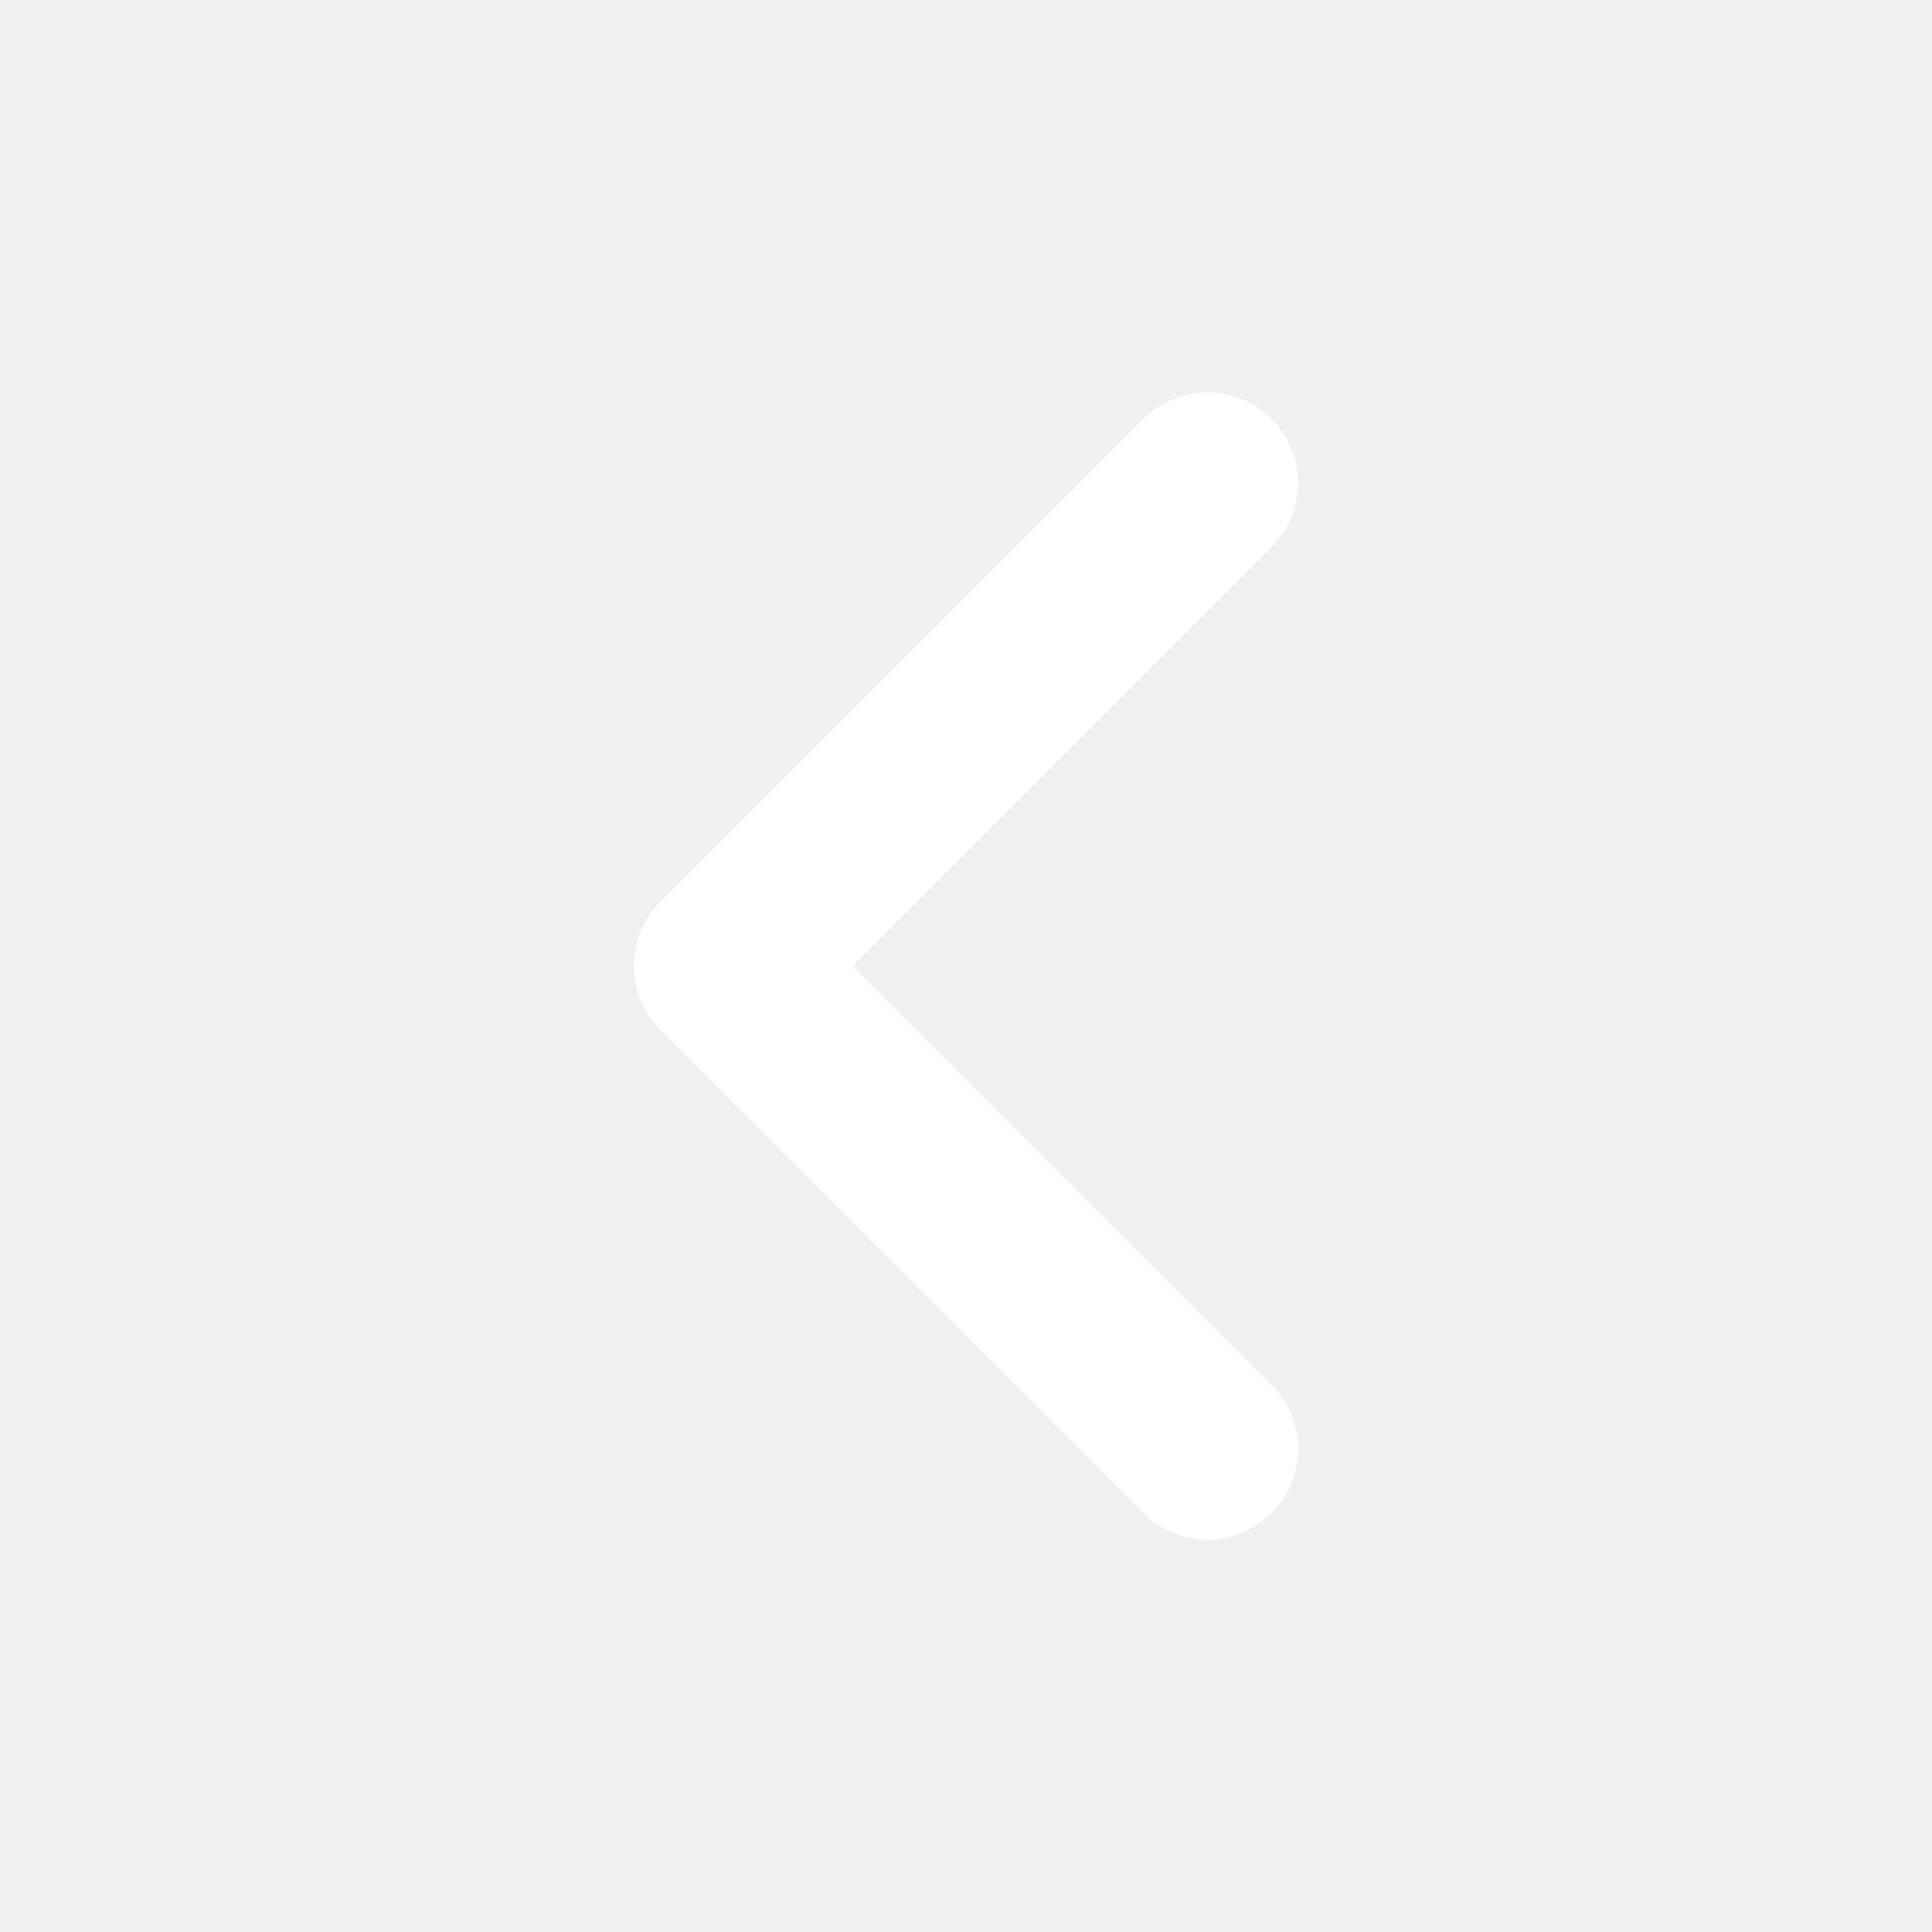
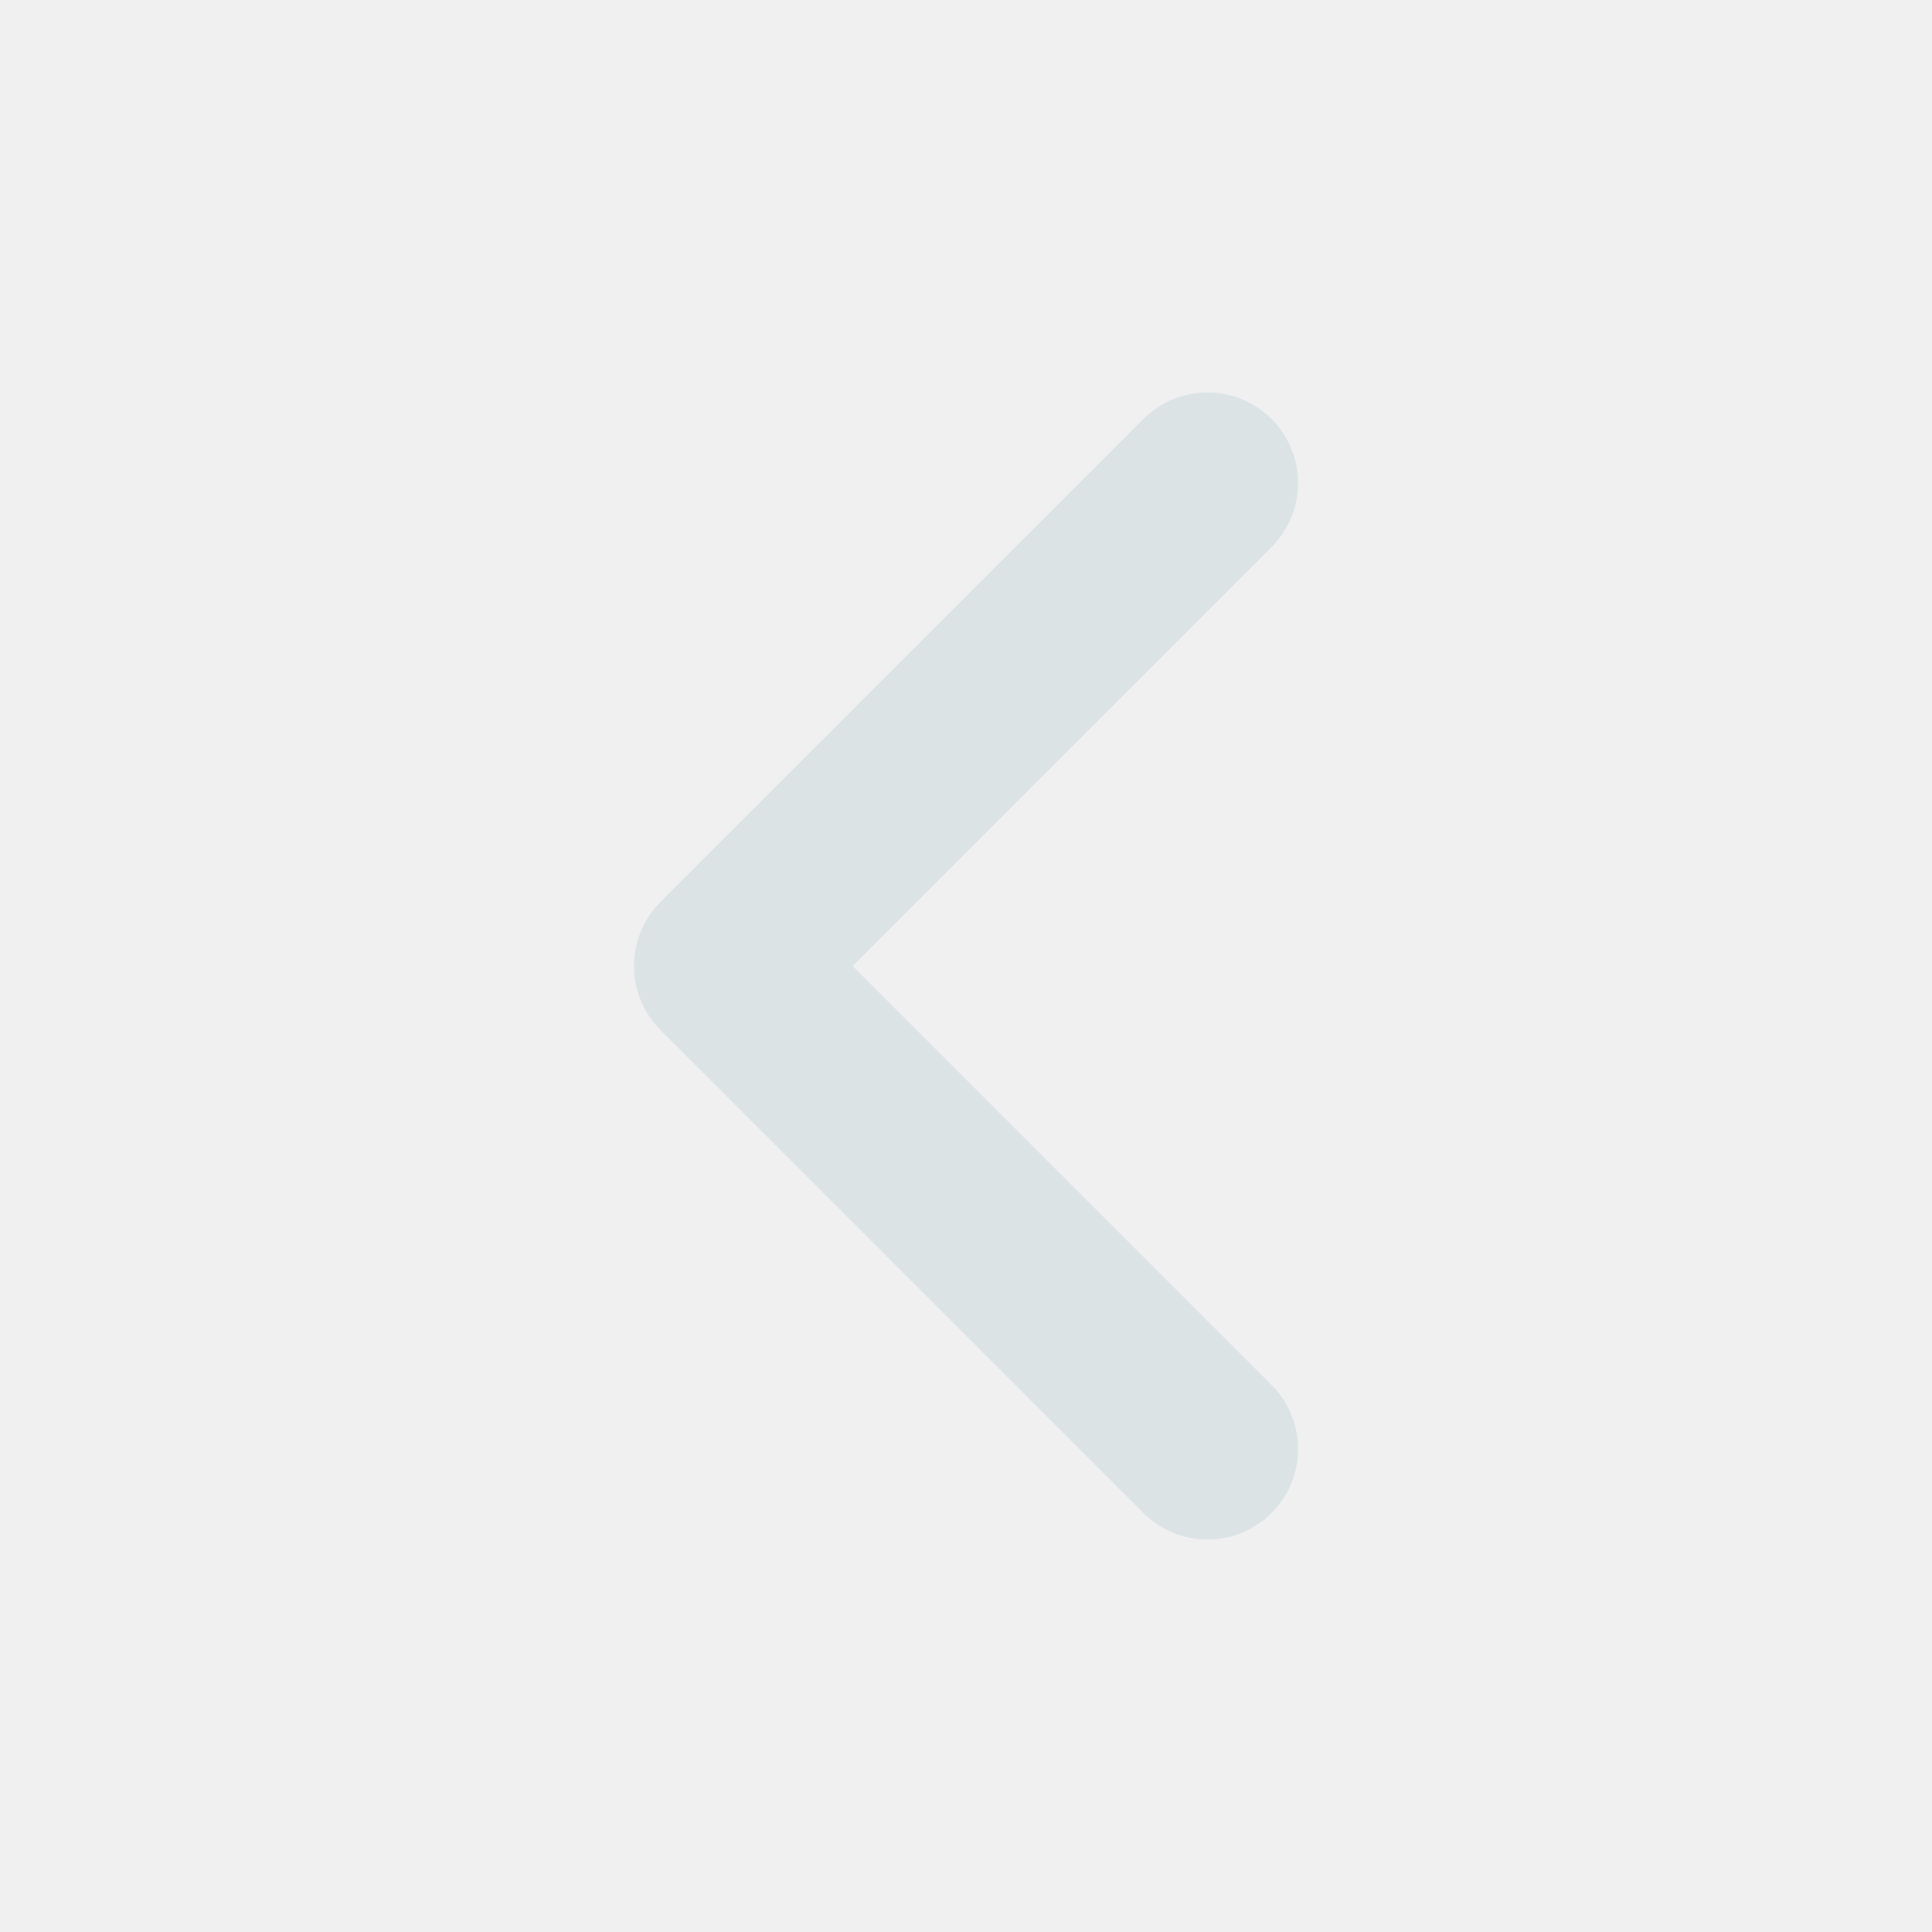
<svg xmlns="http://www.w3.org/2000/svg" version="1.1" width="32" height="32" viewBox="0 0 32 32">
-   <path fill="none" stroke="#fff" stroke-width="3" stroke-miterlimit="4" stroke-linecap="round" stroke-linejoin="round" d="M20 24l-8-8 8-8" />
+   <path fill="none" stroke="#DCE3E5" stroke-width="3" stroke-miterlimit="4" stroke-linecap="round" stroke-linejoin="round" d="M20 24l-8-8 8-8" />
</svg>
